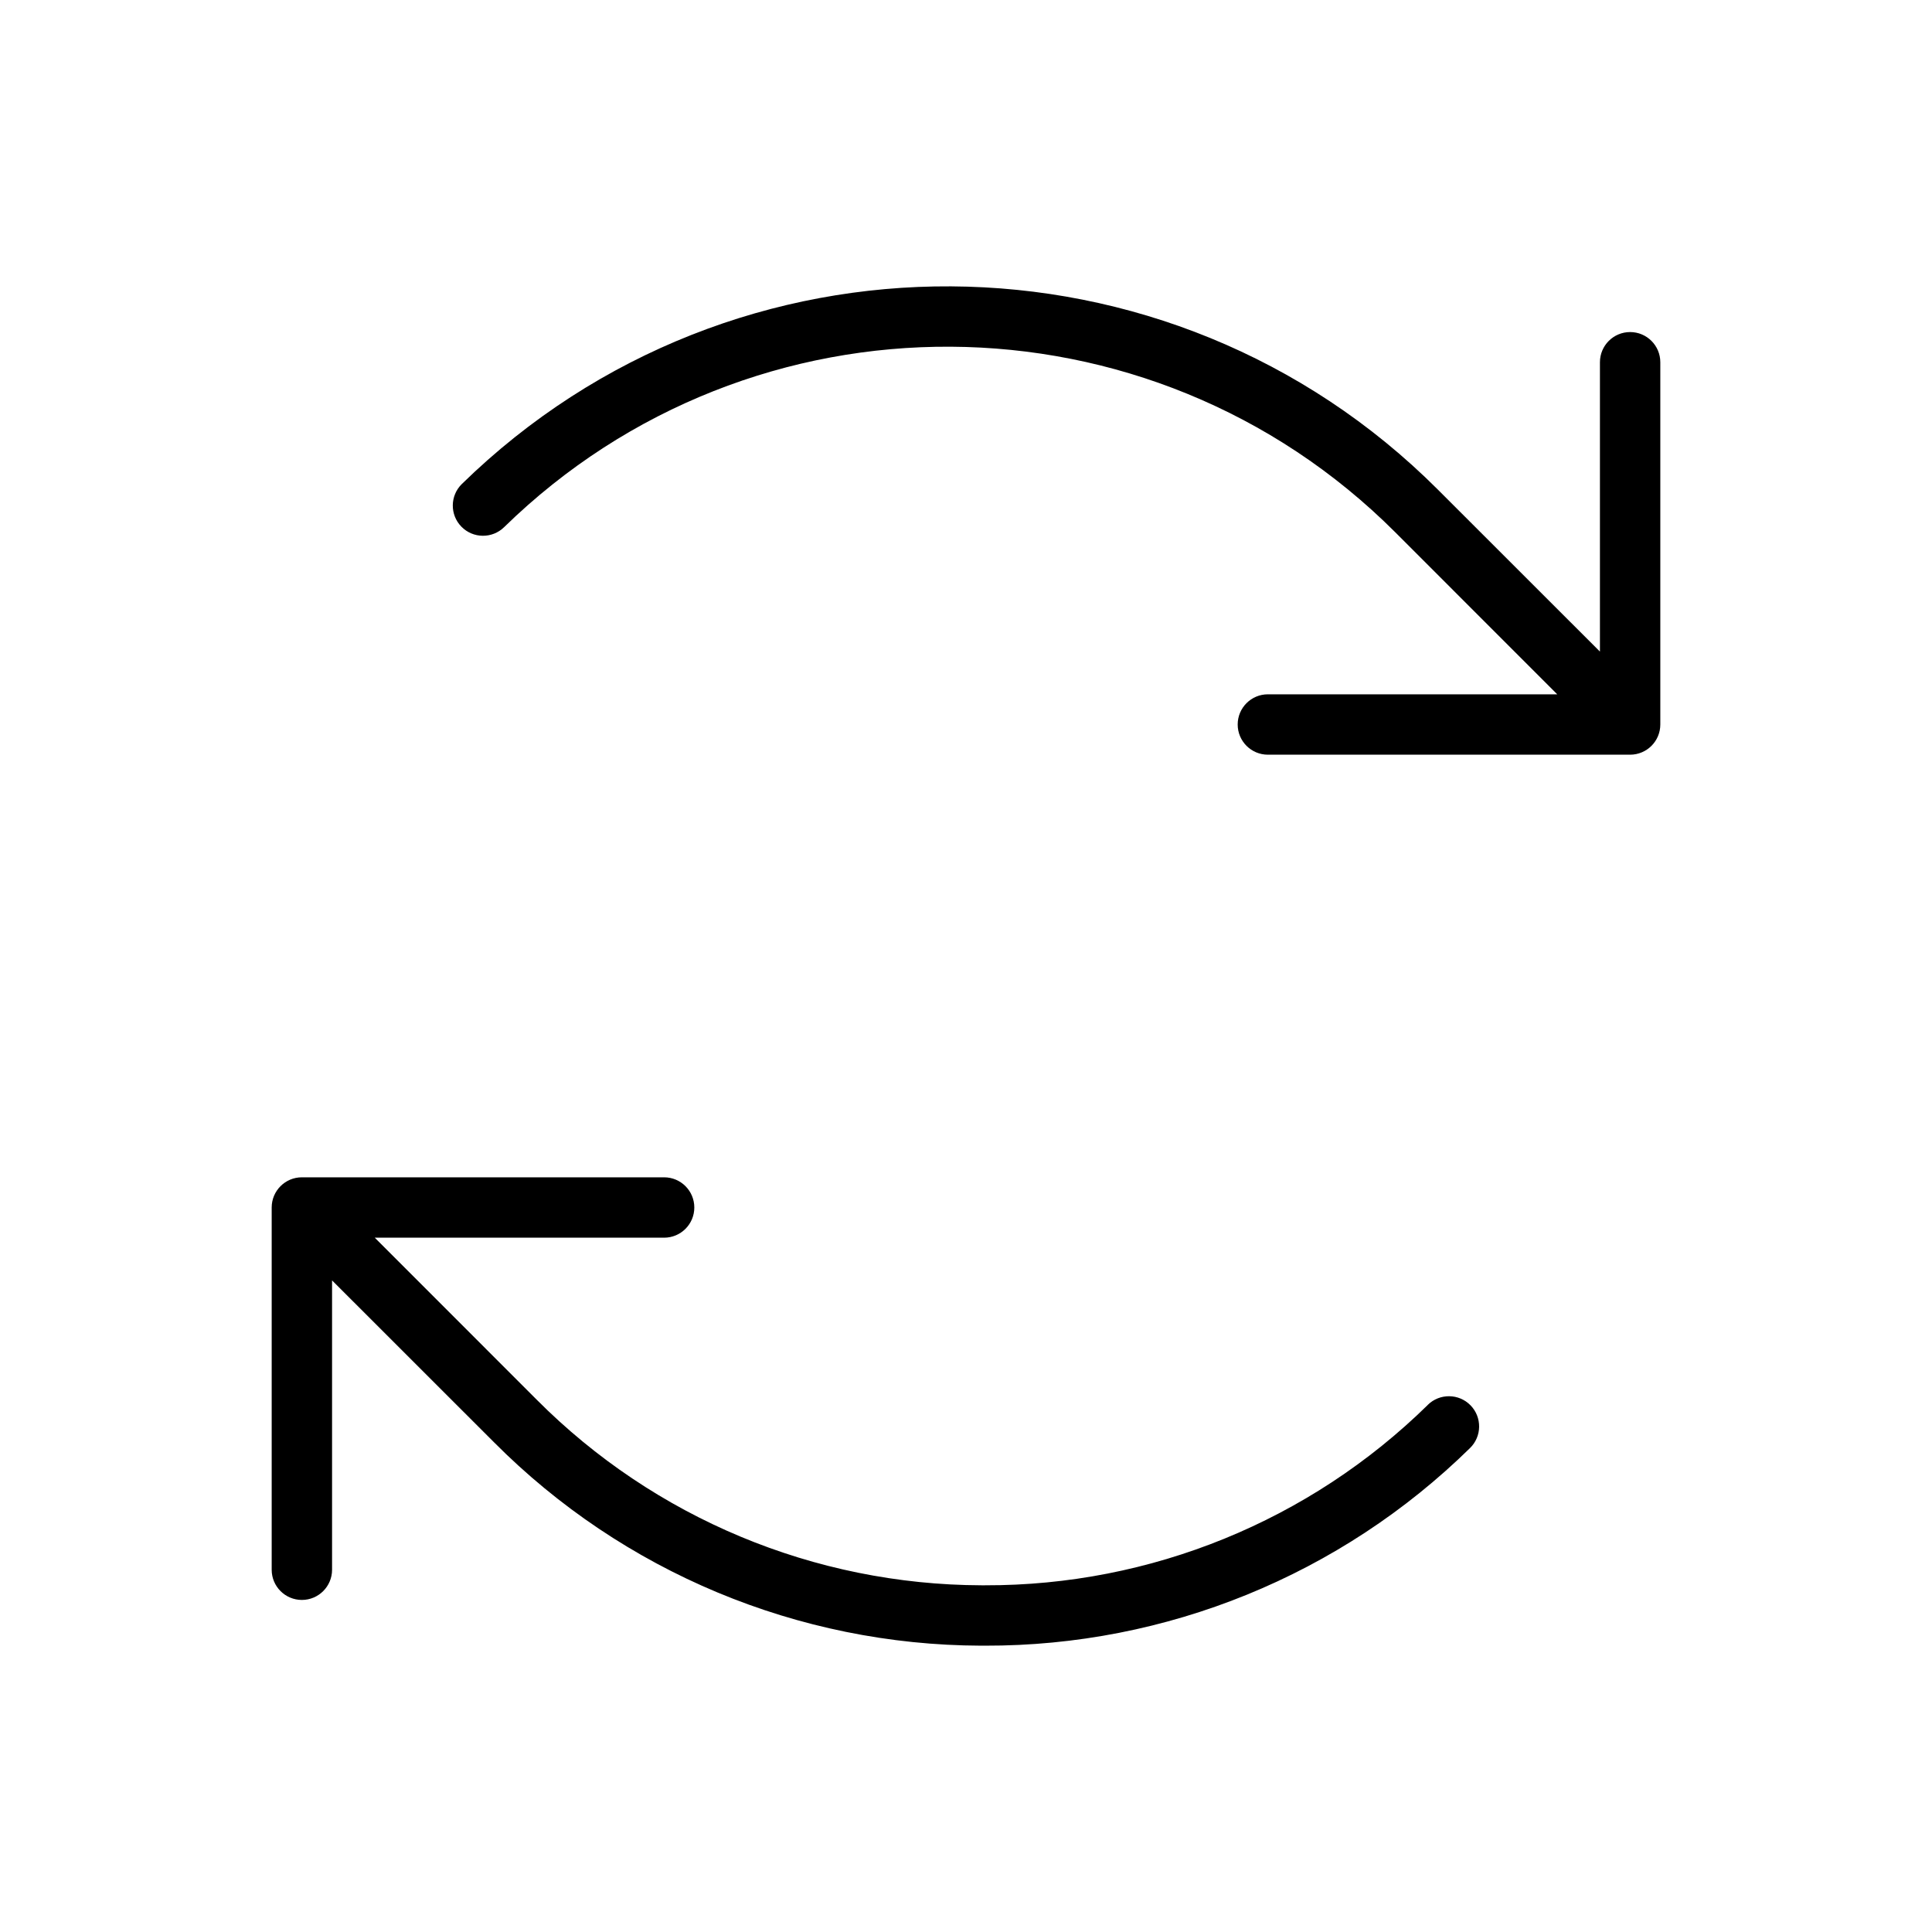
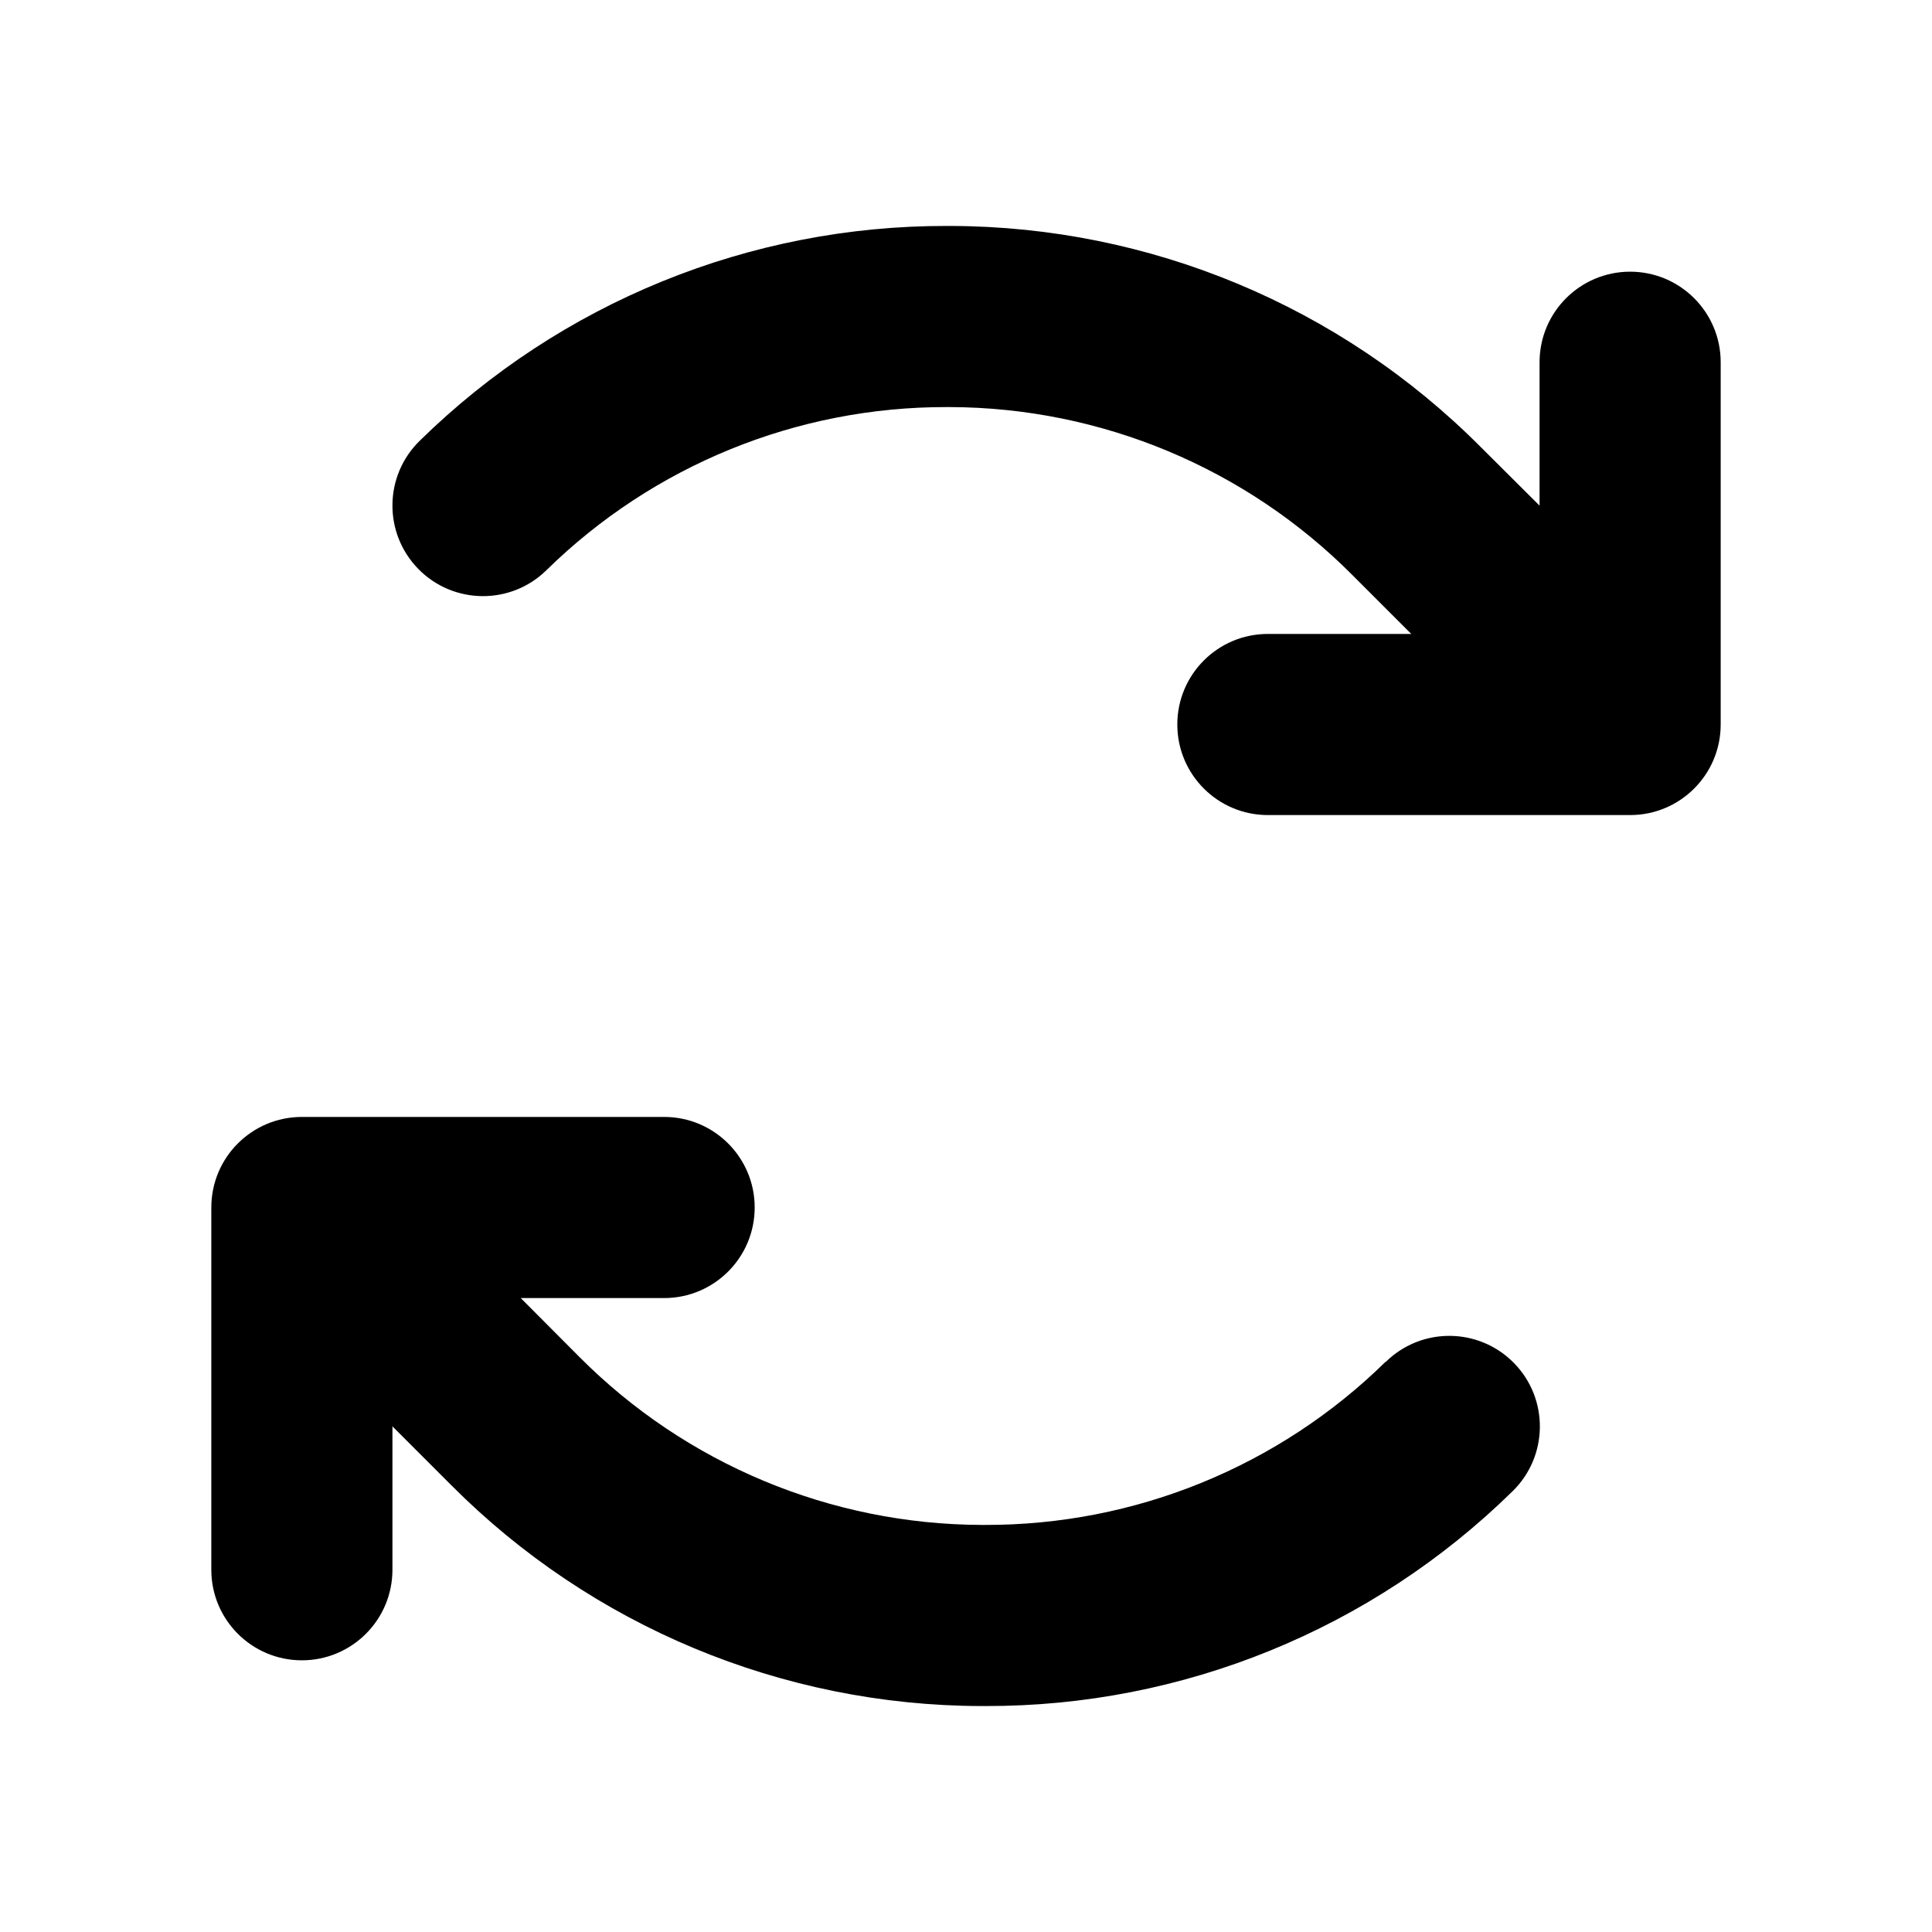
<svg xmlns="http://www.w3.org/2000/svg" viewBox="0 0 256 256" fill="currentColor">
-   <path d="M220,48V96a4,4,0,0,1-4,4H168a4,4,0,0,1,0-8h38.34L184.89,70.54A84,84,0,0,0,66.8,69.85a4,4,0,1,1-5.6-5.72,92,92,0,0,1,129.34.76L212,86.34V48a4,4,0,0,1,8,0ZM189.2,186.15a83.44,83.44,0,0,1-58.68,23.91h-.47a83.52,83.52,0,0,1-58.94-24.6L49.66,164H88a4,4,0,0,0,0-8H40a4,4,0,0,0-4,4v48a4,4,0,0,0,8,0V169.66l21.46,21.45A91.43,91.43,0,0,0,130,218.06h.51a91.45,91.45,0,0,0,64.28-26.19,4,4,0,1,0-5.6-5.72Z" />
+   <path d="M228,48V96a12,12,0,0,1-12,12H168a12,12,0,0,1,0-24h19l-7.8-7.8a75.55,75.55,0,0,0-53.32-22.26h-.43A75.49,75.49,0,0,0,72.39,75.57,12,12,0,1,1,55.61,58.41a99.38,99.38,0,0,1,69.87-28.47H126A99.42,99.42,0,0,1,196.2,59.23L204,67V48a12,12,0,0,1,24,0ZM183.61,180.43a75.49,75.49,0,0,1-53.09,21.63h-.43A75.55,75.55,0,0,1,76.77,179.8L69,172H88a12,12,0,0,0,0-24H40a12,12,0,0,0-12,12v48a12,12,0,0,0,24,0V189l7.8,7.8A99.42,99.42,0,0,0,130,226.06h.56a99.38,99.38,0,0,0,69.87-28.47,12,12,0,0,0-16.78-17.16Z" />
</svg>
